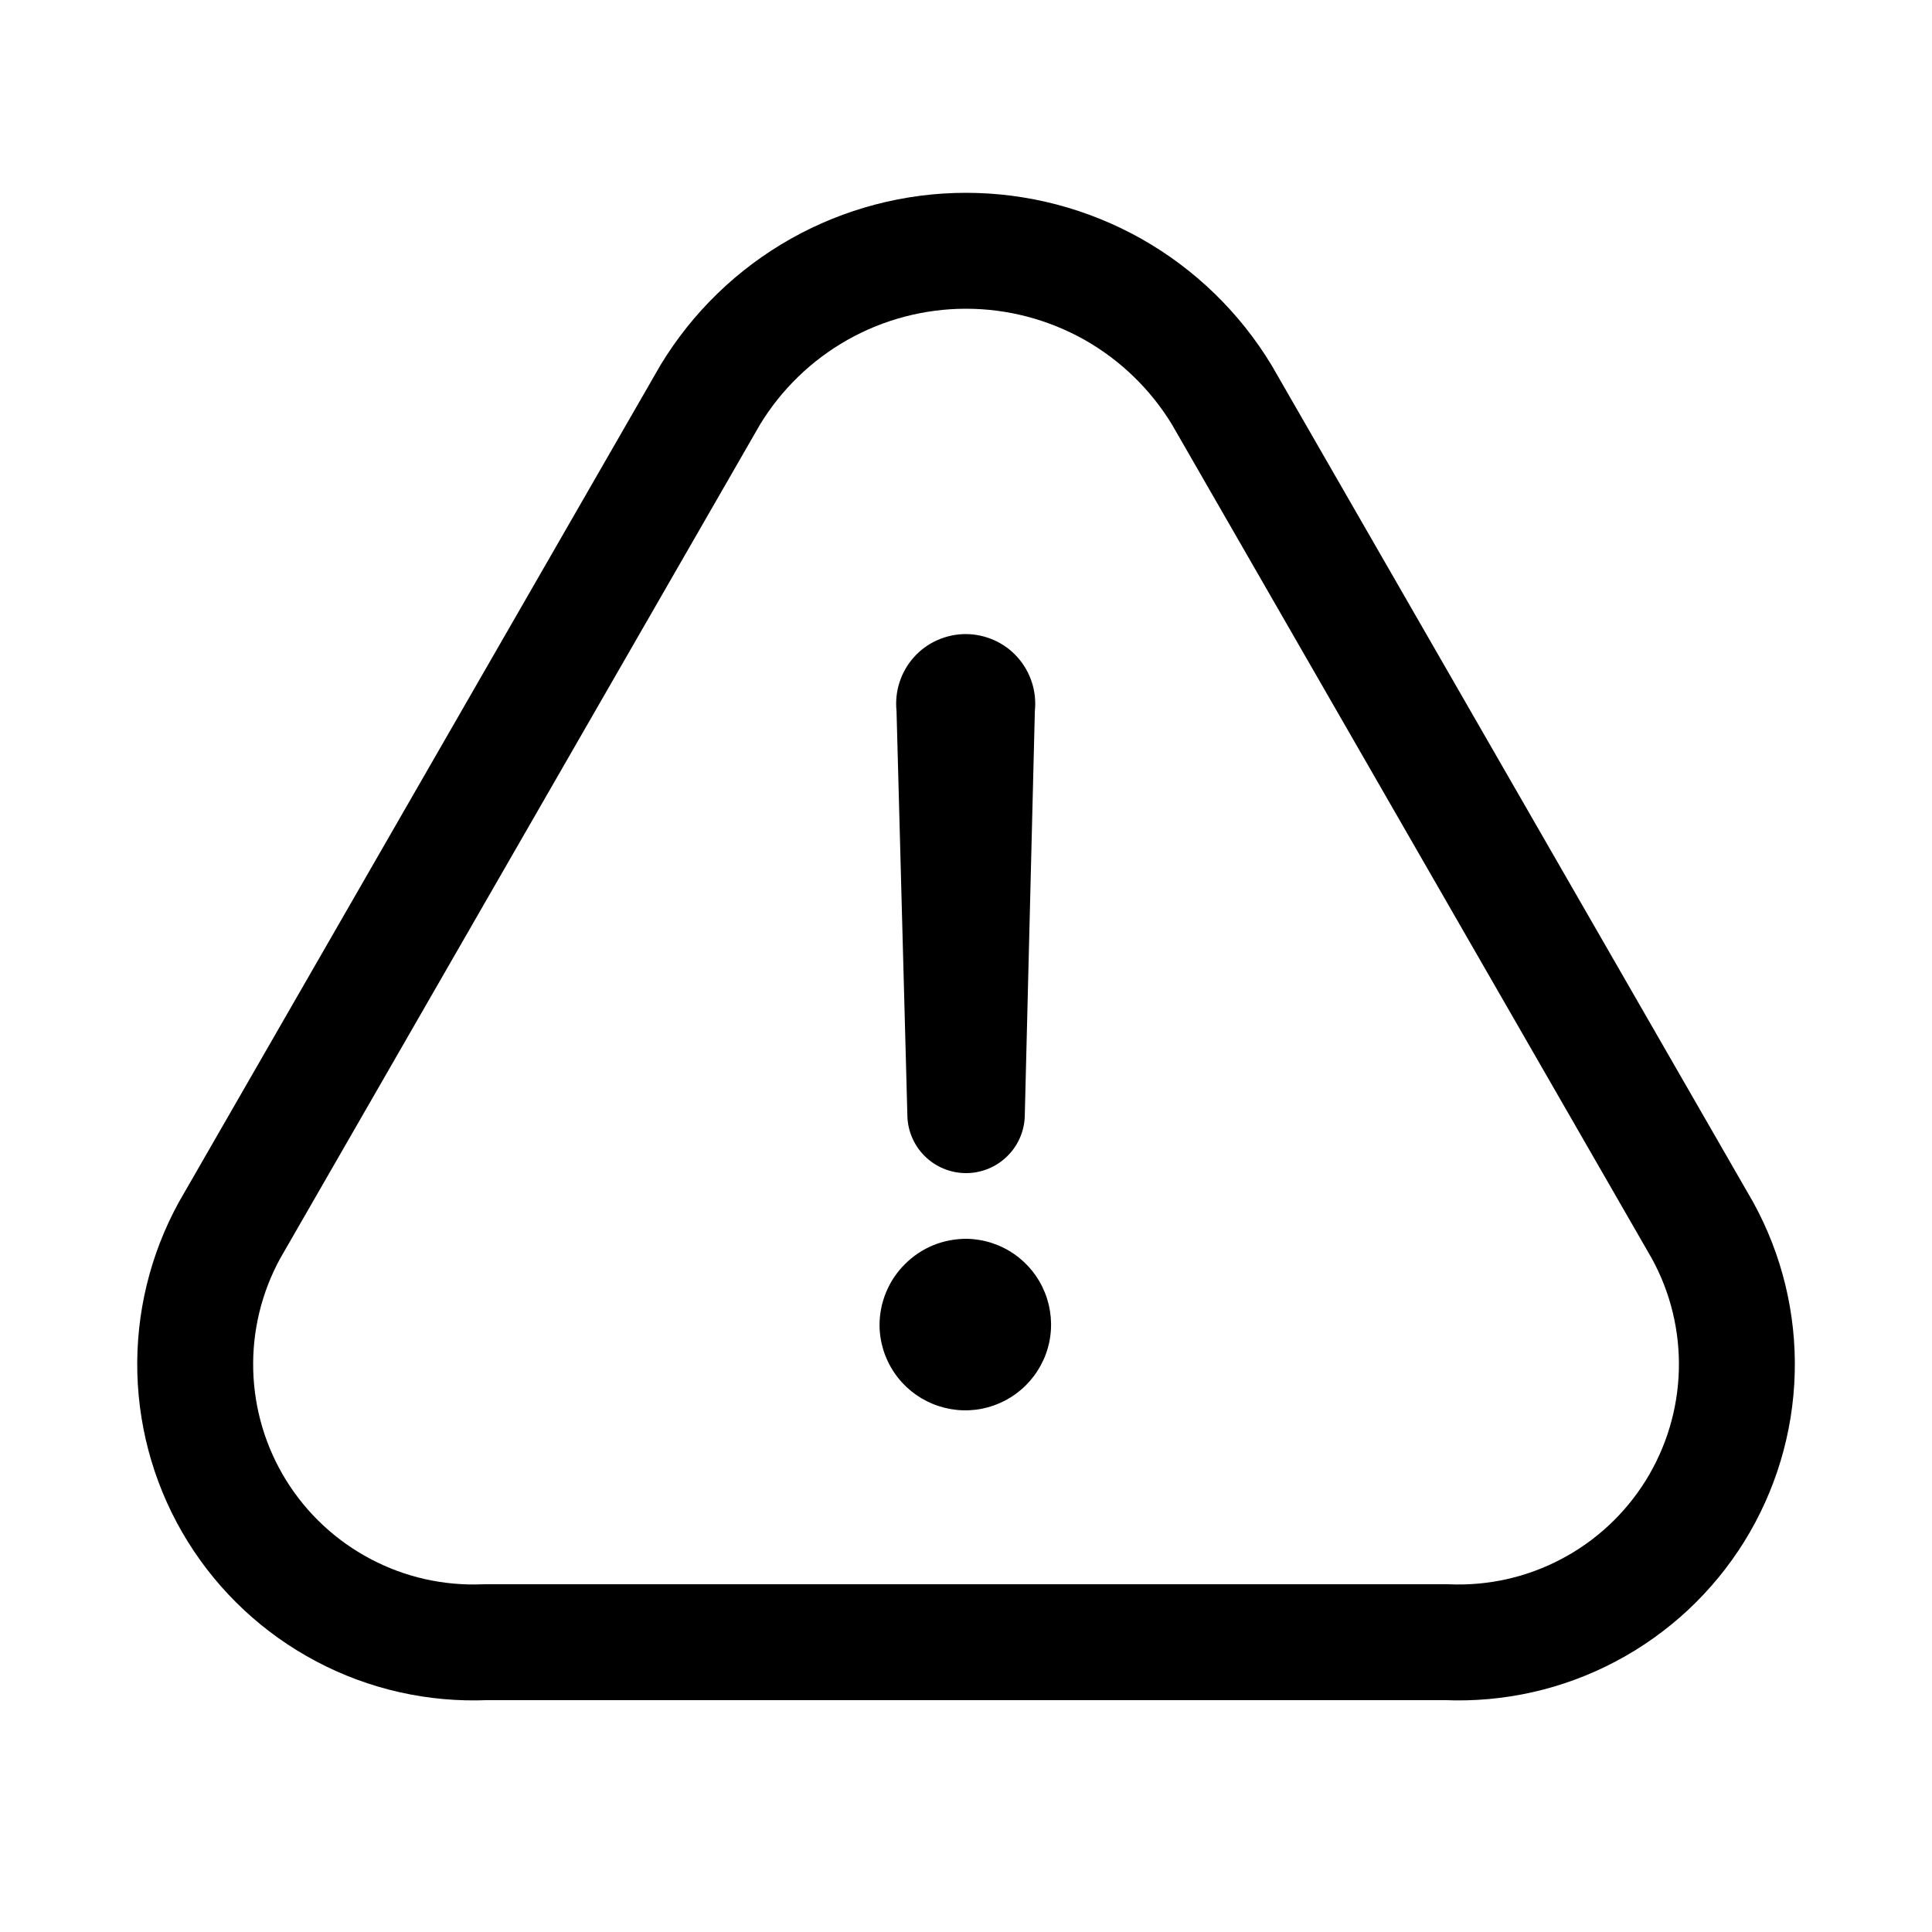
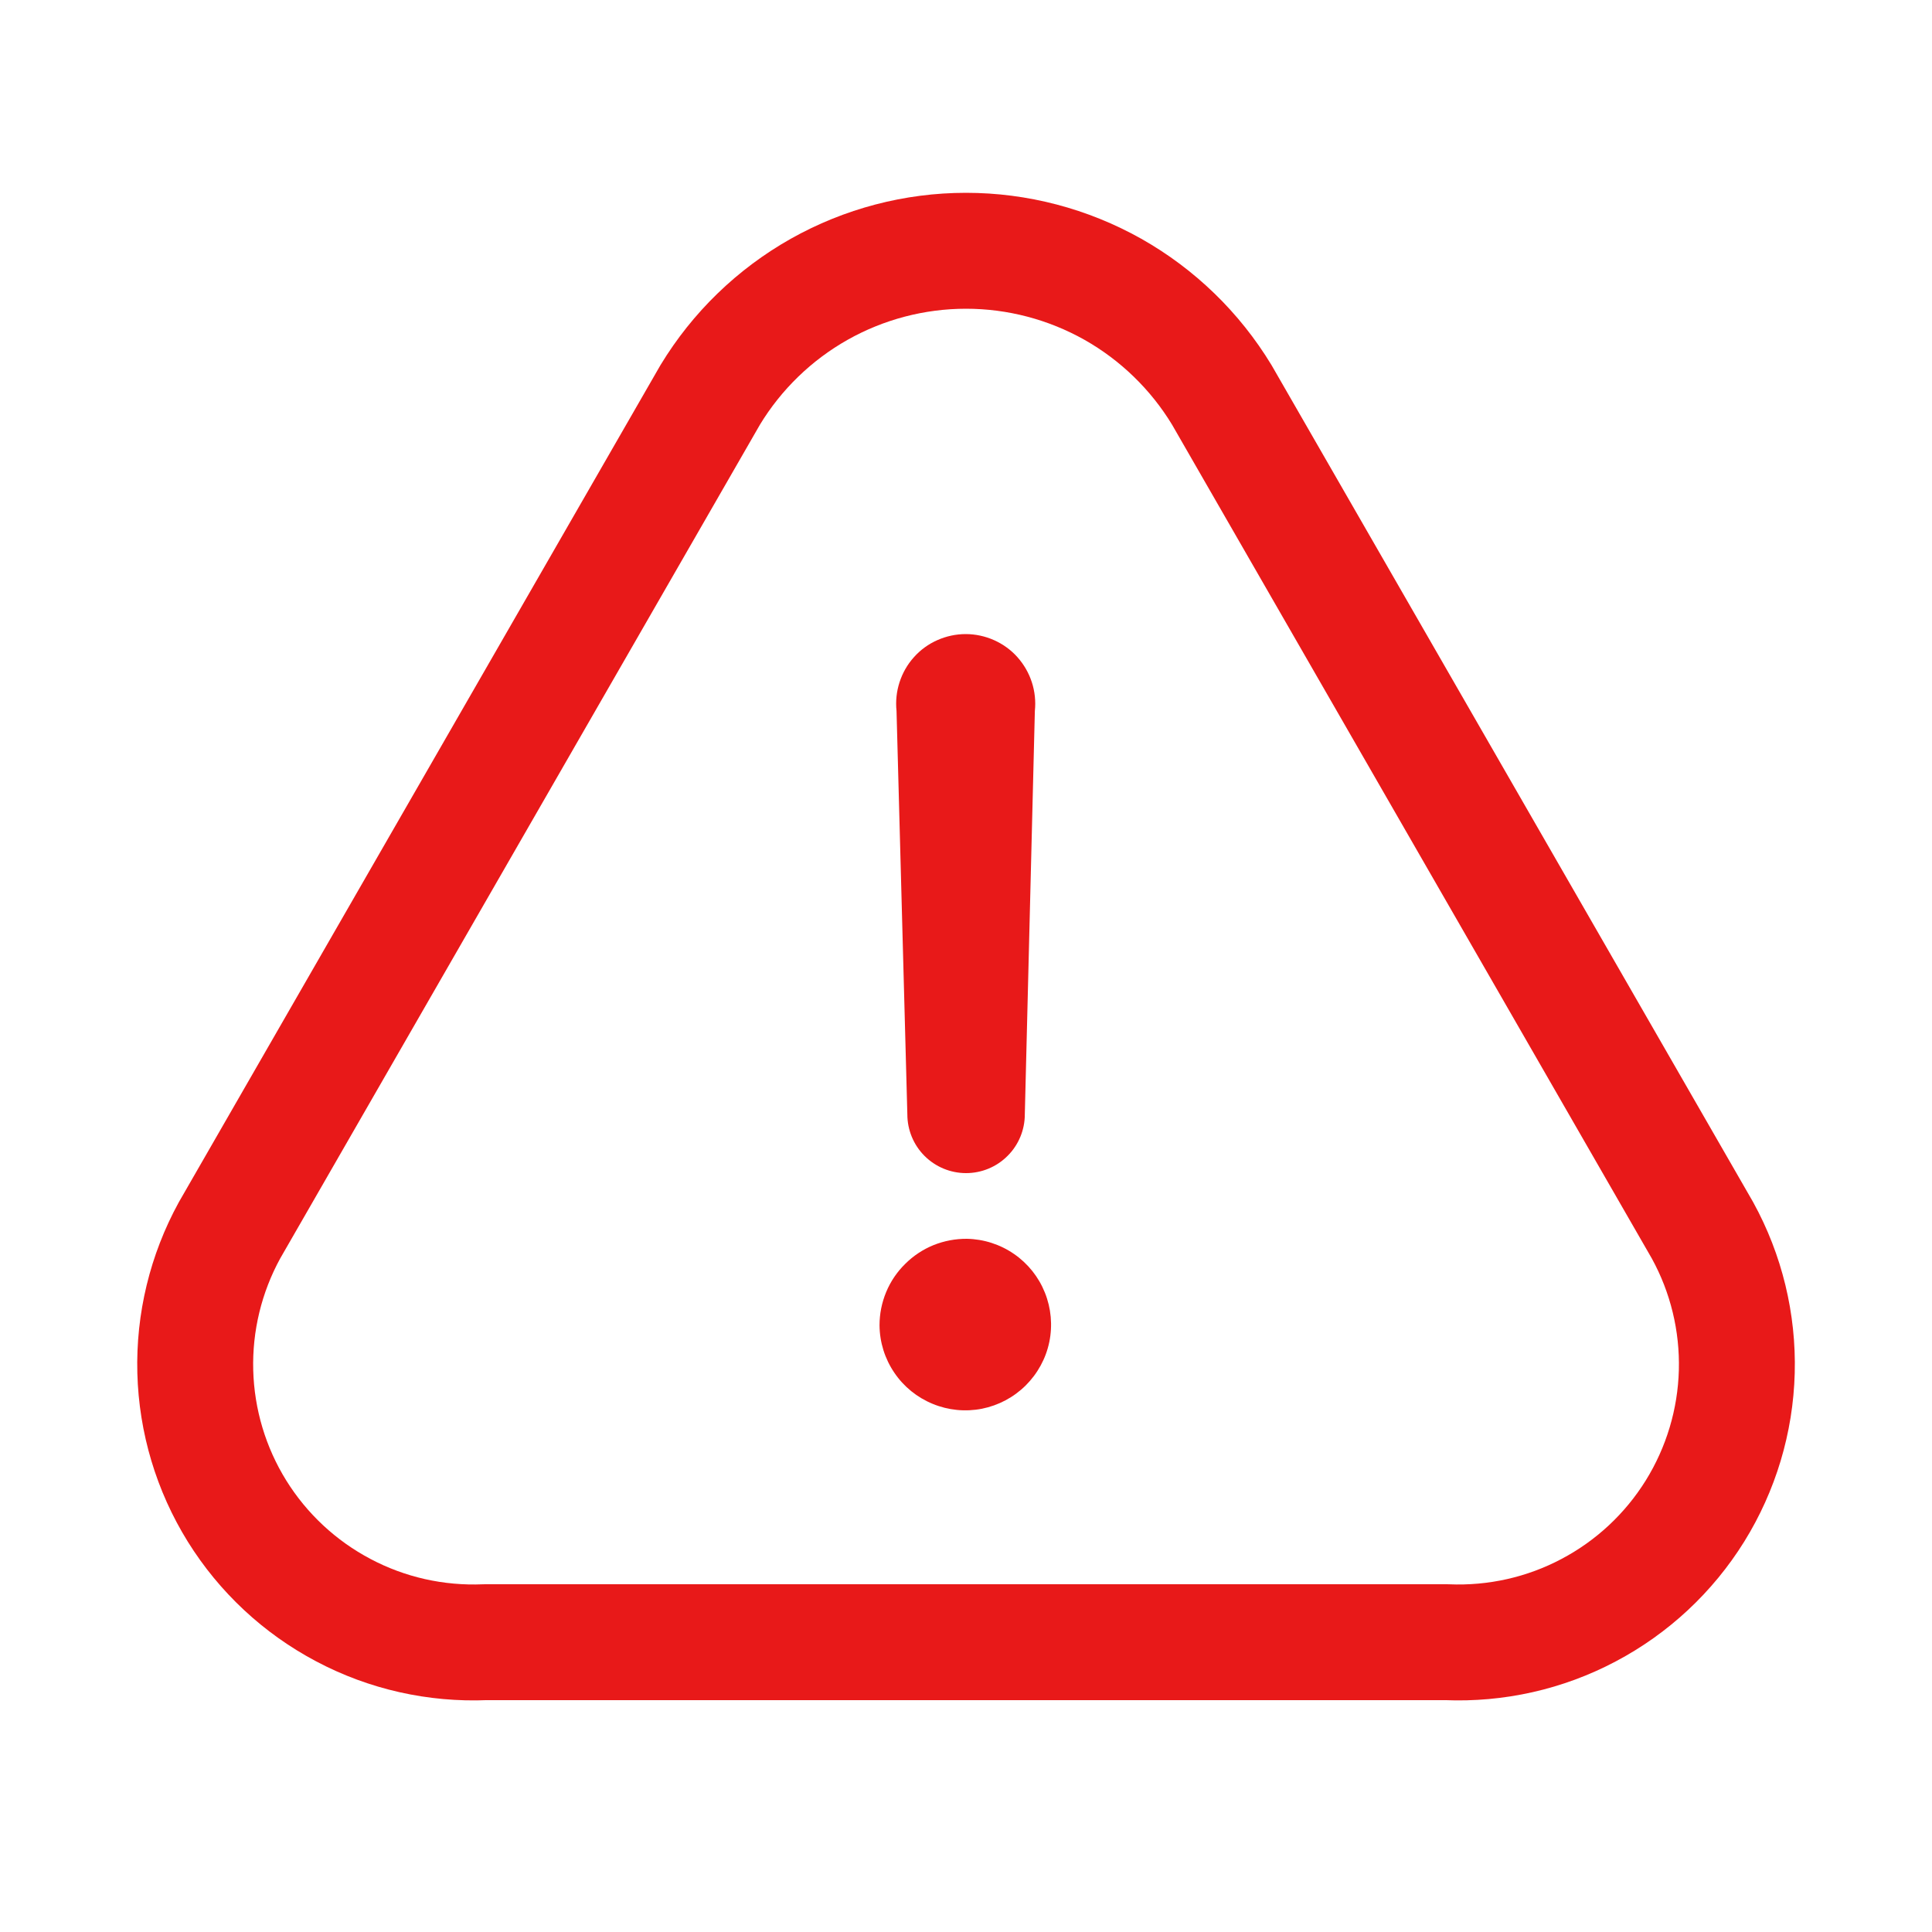
- <svg xmlns="http://www.w3.org/2000/svg" width="800px" height="800px" viewBox="-0.5 0 25 25" fill="none">
-   <path d="M18.22 21.25H5.78C5.142 21.277 4.508 21.135 3.944 20.836C3.379 20.538 2.904 20.095 2.567 19.553C2.23 19.01 2.044 18.388 2.027 17.749C2.01 17.111 2.163 16.48 2.47 15.92L8.69 5.11C9.035 4.541 9.521 4.07 10.101 3.743C10.68 3.417 11.335 3.245 12 3.245C12.666 3.245 13.32 3.417 13.9 3.743C14.479 4.07 14.965 4.541 15.31 5.11L21.53 15.92C21.838 16.48 21.991 17.111 21.974 17.749C21.957 18.388 21.77 19.01 21.433 19.553C21.096 20.095 20.621 20.538 20.056 20.836C19.492 21.135 18.858 21.277 18.22 21.25V21.25Z" stroke="#000000" stroke-width="1.5" stroke-linecap="round" stroke-linejoin="round" />
-   <path d="M10.881 17.15C10.881 17.002 10.91 16.856 10.967 16.719C11.024 16.582 11.107 16.459 11.213 16.355C11.318 16.25 11.442 16.168 11.579 16.112C11.716 16.057 11.863 16.029 12.011 16.03C12.229 16.034 12.441 16.102 12.621 16.226C12.801 16.35 12.94 16.524 13.021 16.727C13.102 16.929 13.122 17.151 13.078 17.365C13.034 17.579 12.927 17.774 12.772 17.928C12.617 18.082 12.42 18.186 12.206 18.229C11.992 18.271 11.77 18.249 11.569 18.166C11.367 18.083 11.194 17.943 11.072 17.762C10.949 17.581 10.883 17.368 10.881 17.15ZM11.241 14.42L11.101 9.2C11.088 9.075 11.101 8.948 11.14 8.828C11.179 8.708 11.242 8.597 11.327 8.503C11.411 8.409 11.514 8.334 11.63 8.283C11.745 8.232 11.87 8.205 11.996 8.205C12.122 8.205 12.247 8.232 12.362 8.283C12.477 8.334 12.581 8.409 12.665 8.503C12.749 8.597 12.813 8.708 12.852 8.828C12.891 8.948 12.904 9.075 12.891 9.2L12.761 14.42C12.761 14.621 12.681 14.815 12.538 14.957C12.396 15.1 12.202 15.18 12.001 15.18C11.799 15.18 11.606 15.1 11.463 14.957C11.321 14.815 11.241 14.621 11.241 14.42Z" fill="#000000" />
+ <svg xmlns="http://www.w3.org/2000/svg" width="inherit" height="inherit" viewBox="-0.5 0 25 25" fill="none">
+   <path d="M18.22 21.25H5.78C5.142 21.277 4.508 21.135 3.944 20.836C3.379 20.538 2.904 20.095 2.567 19.553C2.23 19.01 2.044 18.388 2.027 17.749C2.01 17.111 2.163 16.48 2.47 15.92L8.69 5.11C9.035 4.541 9.521 4.07 10.101 3.743C10.68 3.417 11.335 3.245 12 3.245C12.666 3.245 13.32 3.417 13.9 3.743C14.479 4.07 14.965 4.541 15.31 5.11L21.53 15.92C21.838 16.48 21.991 17.111 21.974 17.749C21.957 18.388 21.77 19.01 21.433 19.553C21.096 20.095 20.621 20.538 20.056 20.836C19.492 21.135 18.858 21.277 18.22 21.25V21.25Z" stroke="#E81919" stroke-width="1.5" stroke-linecap="round" stroke-linejoin="round" />
+   <path d="M10.881 17.15C10.881 17.002 10.91 16.856 10.967 16.719C11.024 16.582 11.107 16.459 11.213 16.355C11.318 16.25 11.442 16.168 11.579 16.112C11.716 16.057 11.863 16.029 12.011 16.03C12.229 16.034 12.441 16.102 12.621 16.226C12.801 16.35 12.94 16.524 13.021 16.727C13.102 16.929 13.122 17.151 13.078 17.365C13.034 17.579 12.927 17.774 12.772 17.928C12.617 18.082 12.42 18.186 12.206 18.229C11.992 18.271 11.77 18.249 11.569 18.166C11.367 18.083 11.194 17.943 11.072 17.762C10.949 17.581 10.883 17.368 10.881 17.15ZM11.241 14.42L11.101 9.2C11.088 9.075 11.101 8.948 11.14 8.828C11.179 8.708 11.242 8.597 11.327 8.503C11.411 8.409 11.514 8.334 11.63 8.283C11.745 8.232 11.87 8.205 11.996 8.205C12.122 8.205 12.247 8.232 12.362 8.283C12.477 8.334 12.581 8.409 12.665 8.503C12.749 8.597 12.813 8.708 12.852 8.828C12.891 8.948 12.904 9.075 12.891 9.2L12.761 14.42C12.761 14.621 12.681 14.815 12.538 14.957C12.396 15.1 12.202 15.18 12.001 15.18C11.799 15.18 11.606 15.1 11.463 14.957C11.321 14.815 11.241 14.621 11.241 14.42Z" fill="#E81919" />
</svg>
